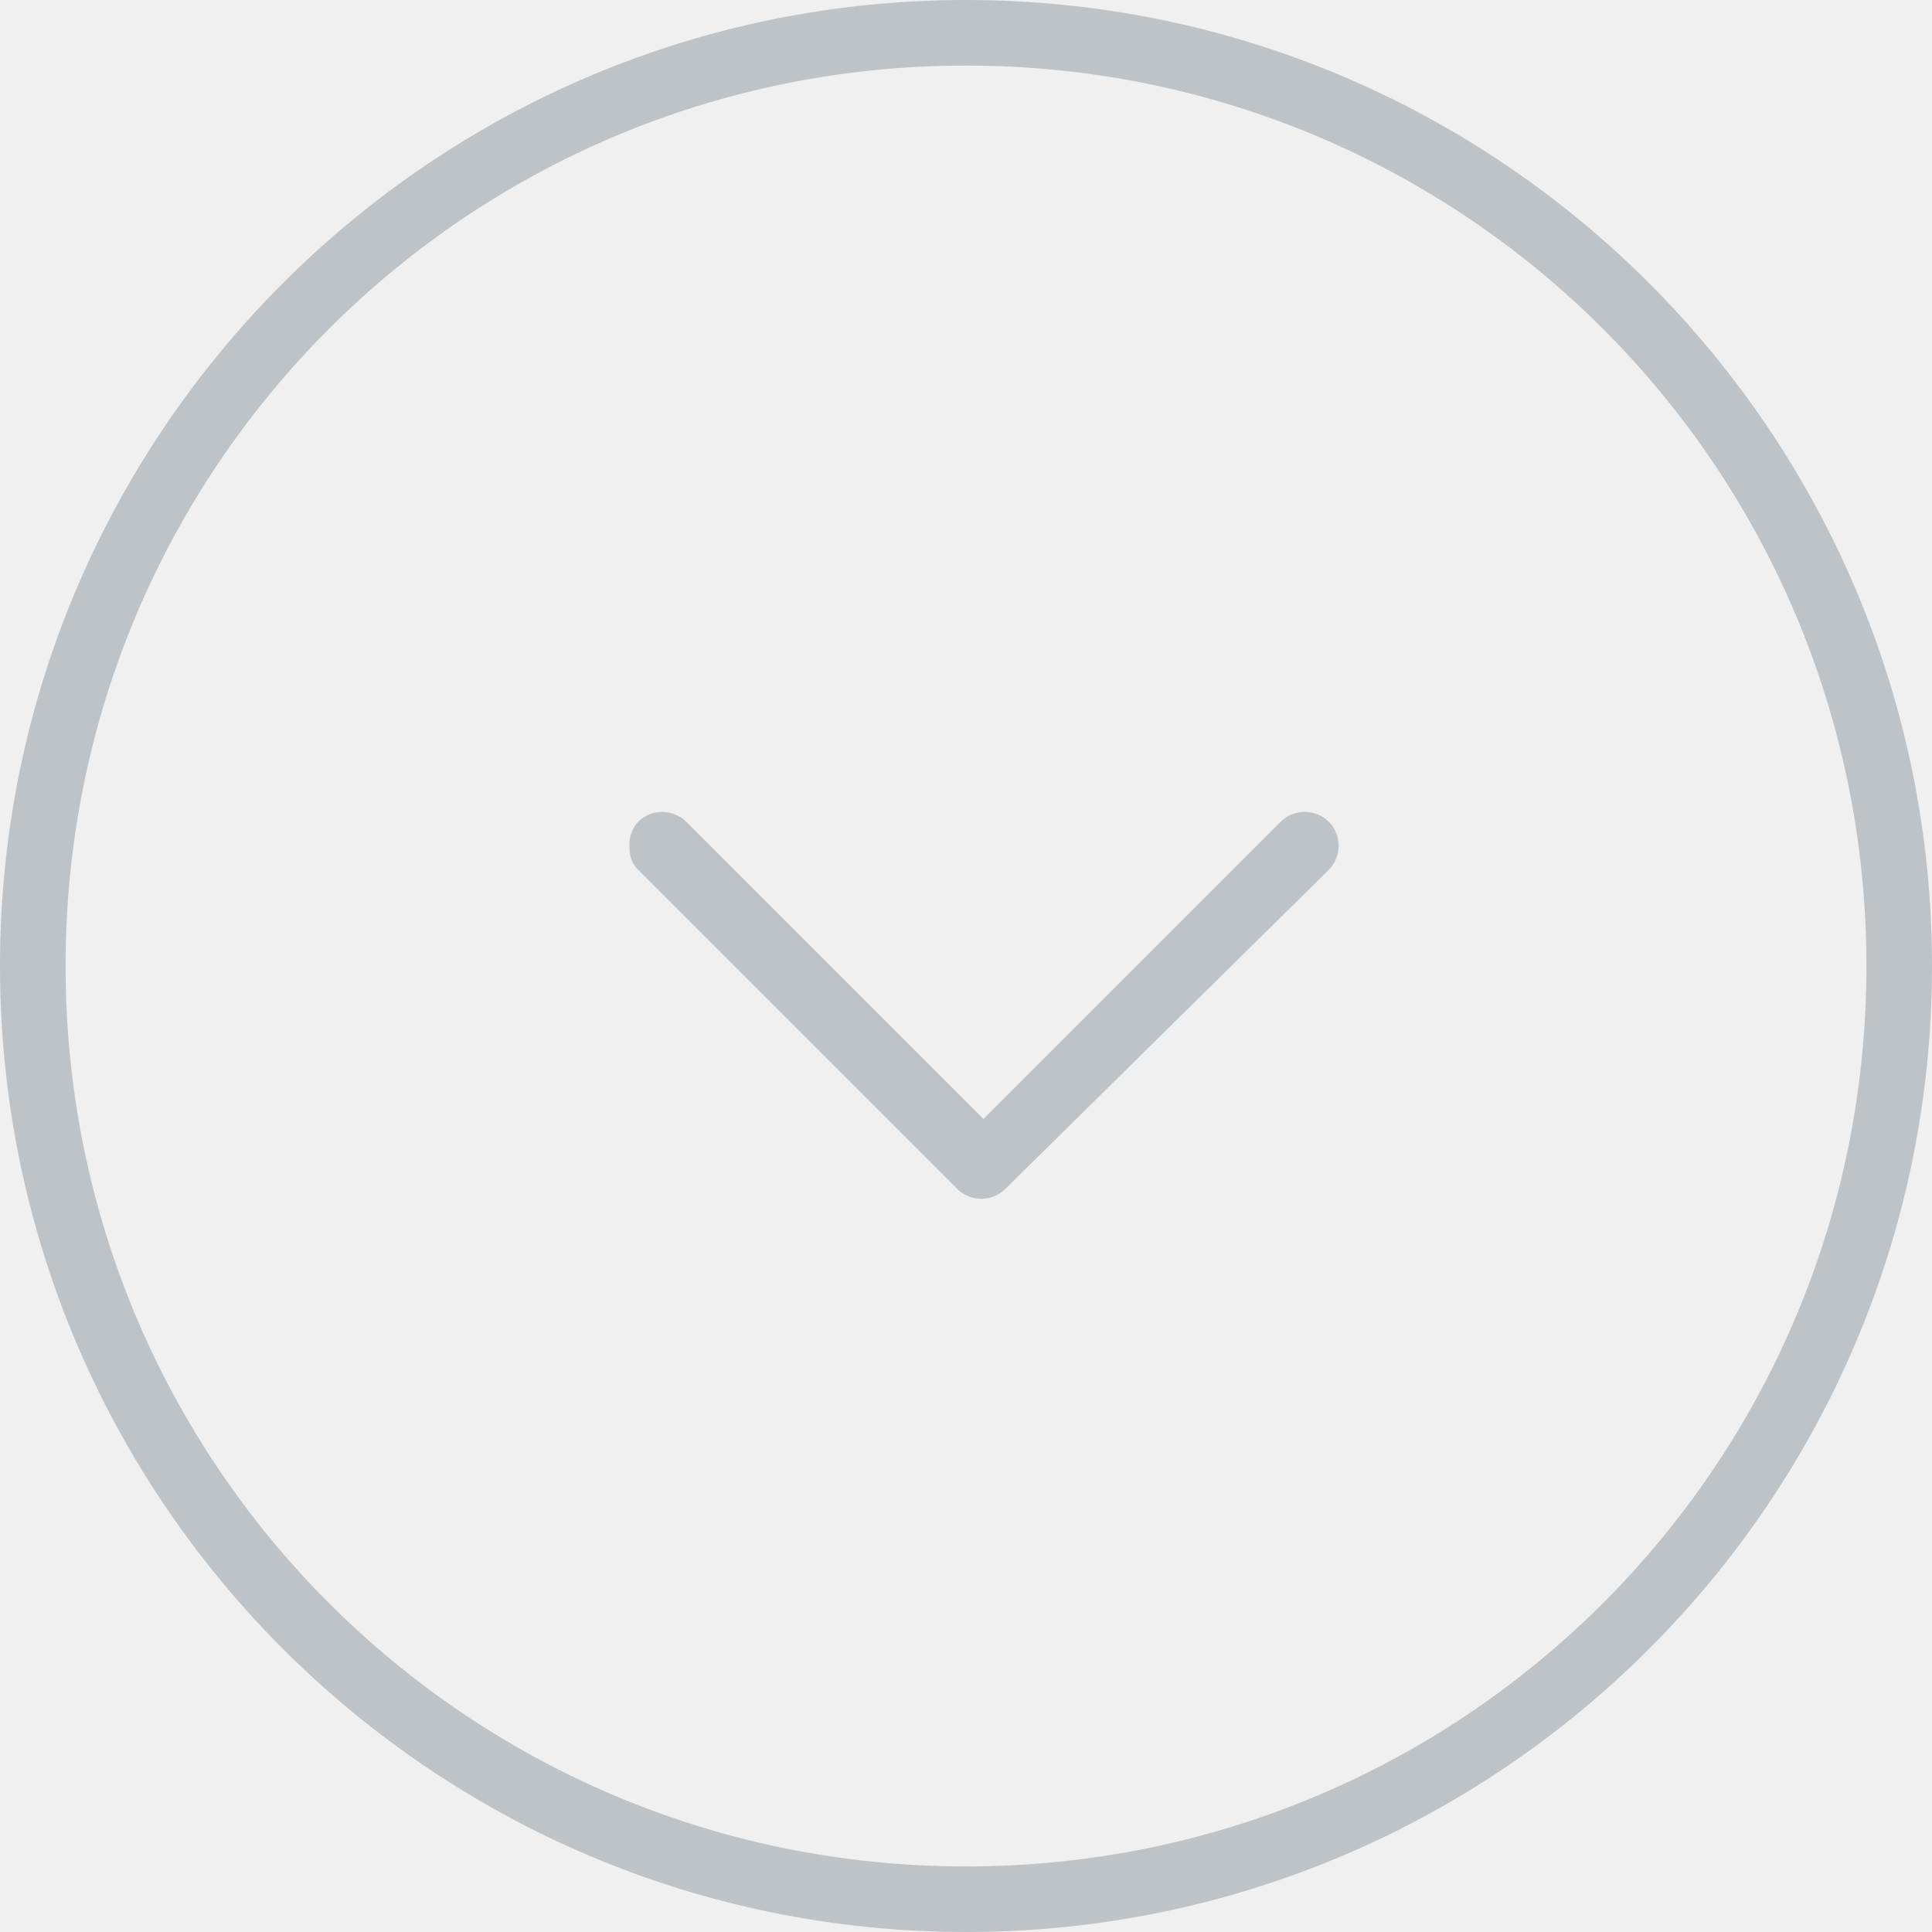
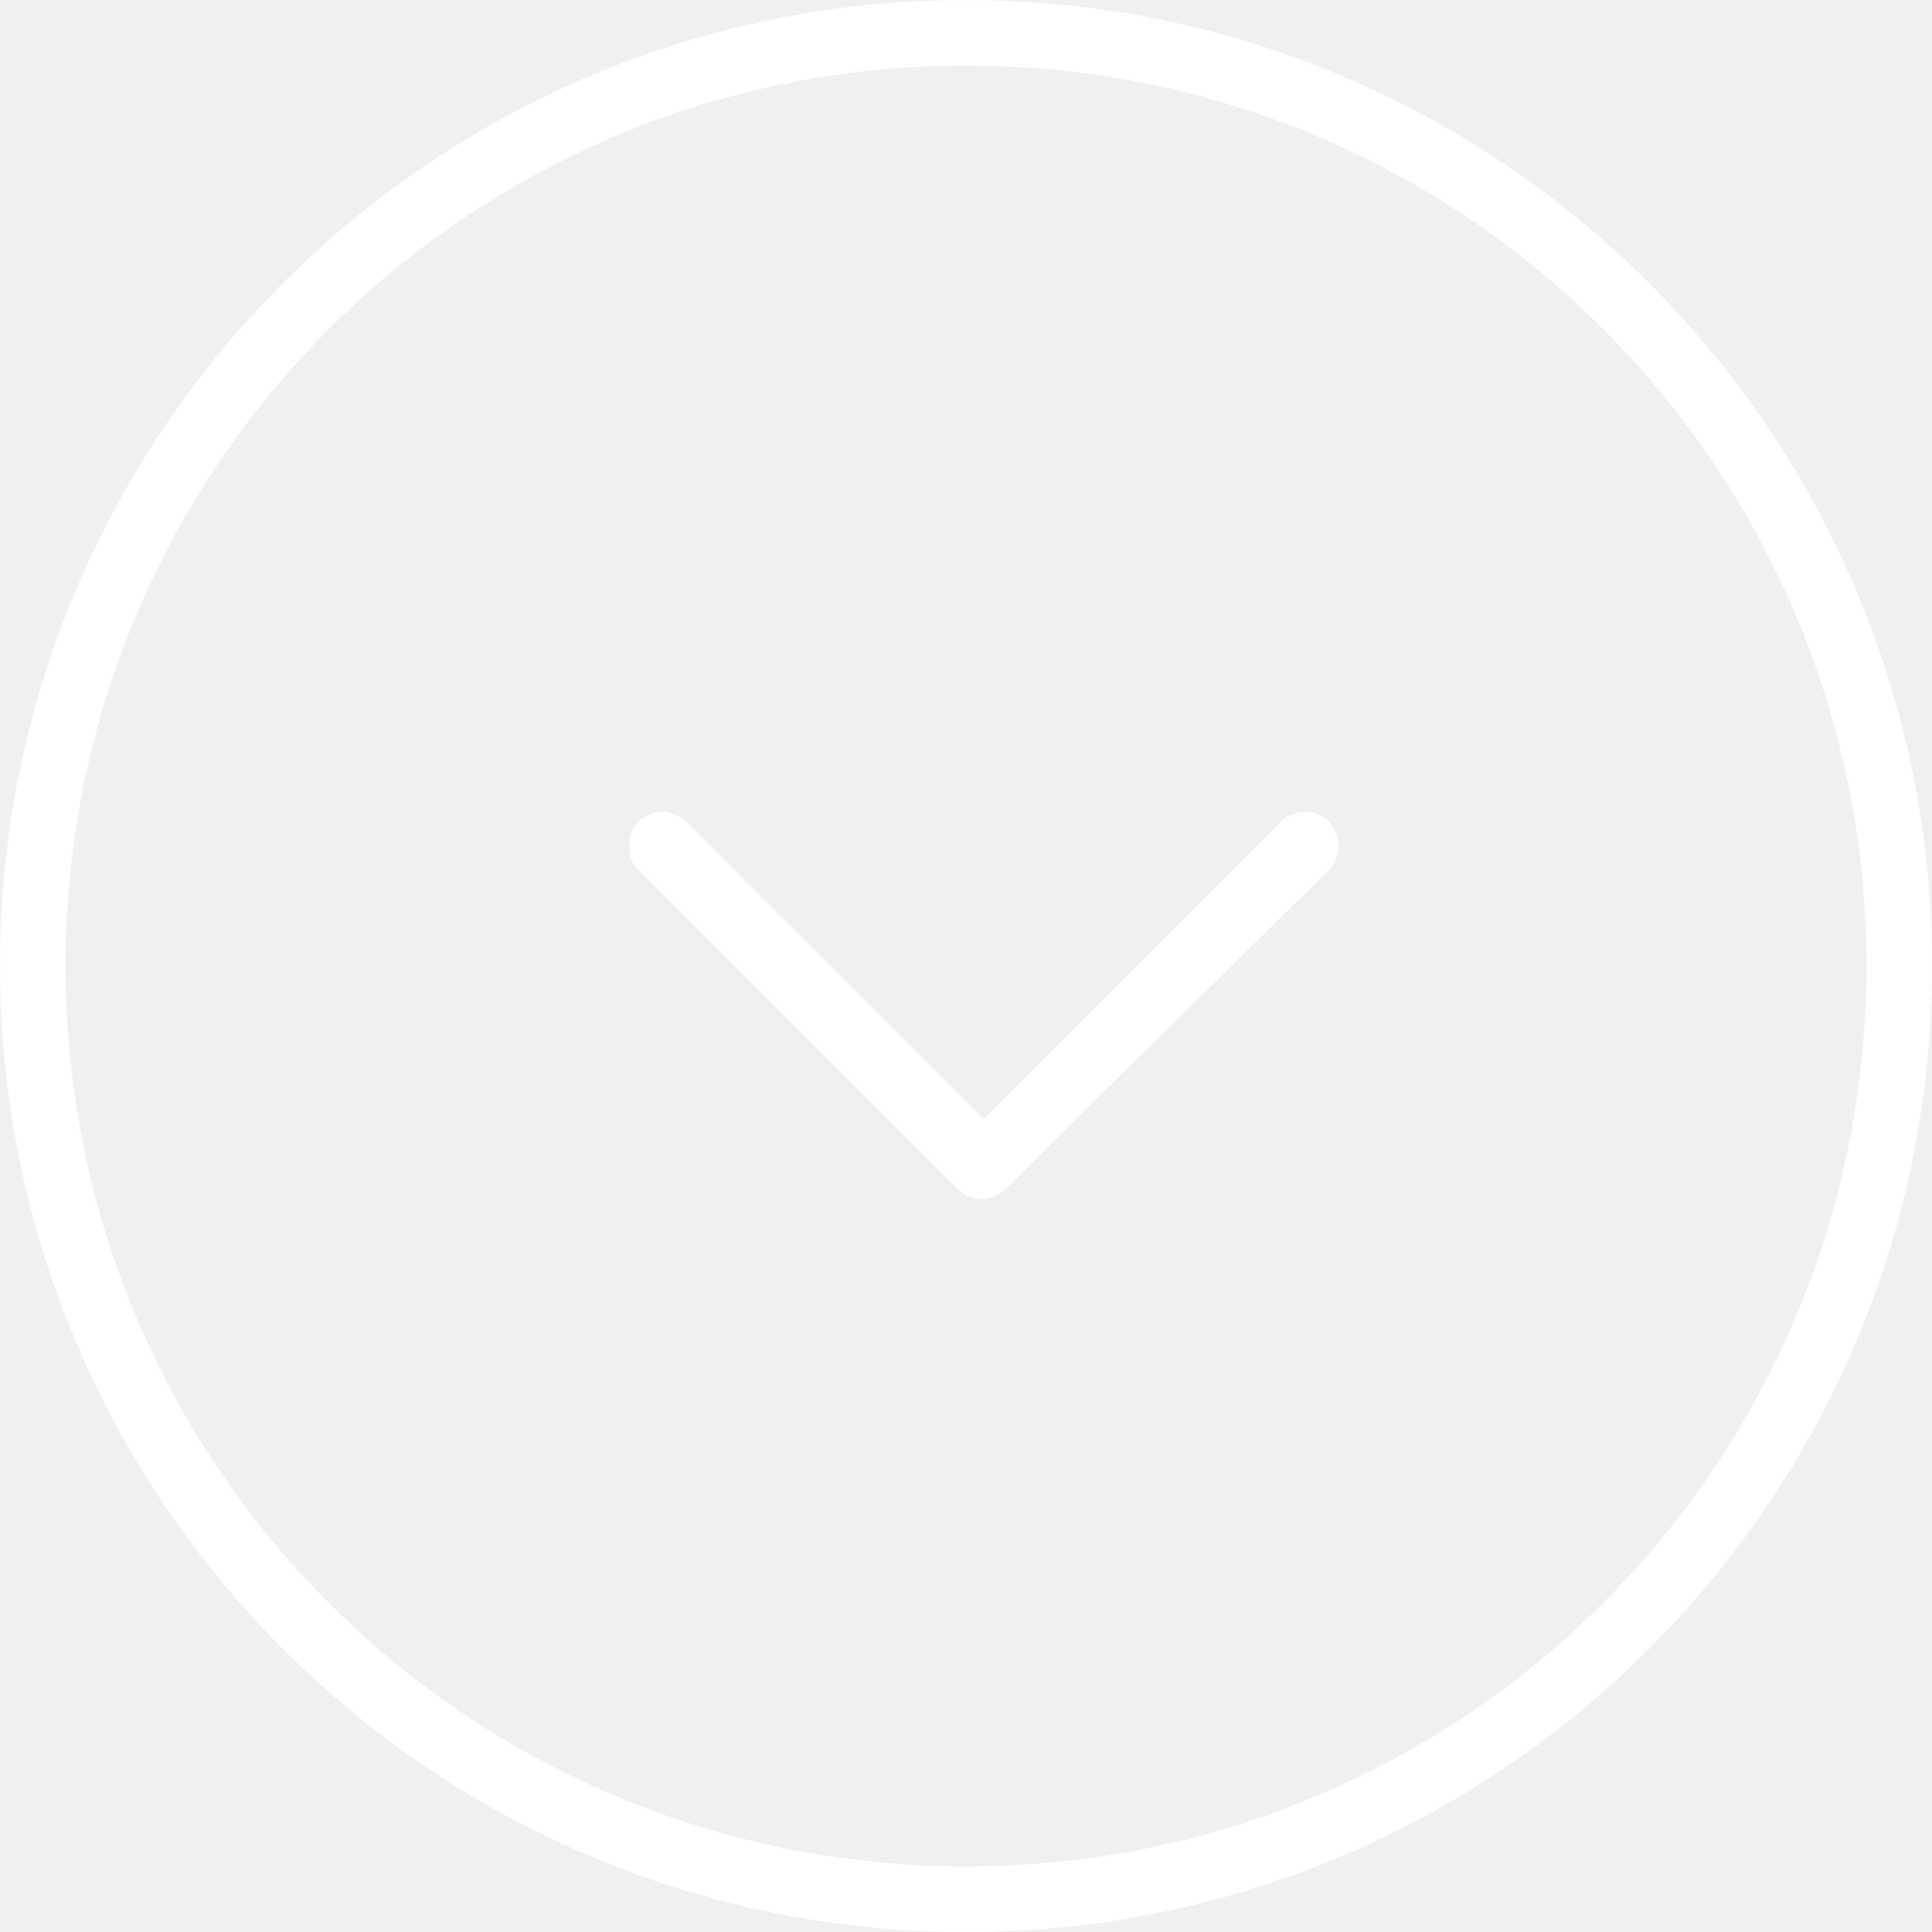
- <svg xmlns="http://www.w3.org/2000/svg" version="1.1" id="Capa_1" x="0px" y="0px" viewBox="-27 28.8 44.2 44.2" style="enable-background:new -27 28.8 44.2 44.2;" xml:space="preserve">
+ <svg xmlns="http://www.w3.org/2000/svg" version="1.1" id="Capa_1" x="0px" y="0px" viewBox="-477 28.8 44.2 44.2" style="enable-background:new -477 28.8 44.2 44.2;" xml:space="preserve">
  <style type="text/css">
- 	.st0{fill:#BDC3C7;}
+ 	.st0{fill:#FFFFFF;}
</style>
  <g>
    <g>
-       <path class="st0" d="M-27,50.9c0-12.2,9.9-22.1,22.1-22.1s22.1,9.9,22.1,22.1S7.3,73-4.9,73S-27,63.1-27,50.9z M15.7,50.9    c0-11.4-9.2-20.6-20.6-20.6c-11.4,0-20.6,9.2-20.6,20.6c0,11.4,9.2,20.6,20.6,20.6C6.5,71.5,15.7,62.3,15.7,50.9z" />
-       <path class="st0" d="M-12.6,48.1c0-0.2,0.1-0.4,0.2-0.5c0.3-0.3,0.8-0.3,1.1,0l6.8,6.8l6.8-6.8c0.3-0.3,0.8-0.3,1.1,0    c0.3,0.3,0.3,0.8,0,1.1L-4,56c-0.3,0.3-0.8,0.3-1.1,0l-7.3-7.3C-12.6,48.5-12.6,48.3-12.6,48.1z" />
+       <path class="st0" d="M-477,50.9c0-12.2,9.9-22.1,22.1-22.1c12.2,0,22.1,9.9,22.1,22.1S-442.7,73-454.9,73    C-467.1,73-477,63.1-477,50.9z M-434.3,50.9c0-11.4-9.2-20.6-20.6-20.6s-20.6,9.2-20.6,20.6s9.2,20.6,20.6,20.6    S-434.3,62.3-434.3,50.9z" />
+       <path class="st0" d="M-462.6,48.1c0-0.2,0.1-0.4,0.2-0.5c0.3-0.3,0.8-0.3,1.1,0l6.8,6.8l6.8-6.8c0.3-0.3,0.8-0.3,1.1,0    c0.3,0.3,0.3,0.8,0,1.1L-454,56c-0.3,0.3-0.8,0.3-1.1,0l-7.3-7.3C-462.6,48.5-462.6,48.3-462.6,48.1z" />
    </g>
  </g>
</svg>
